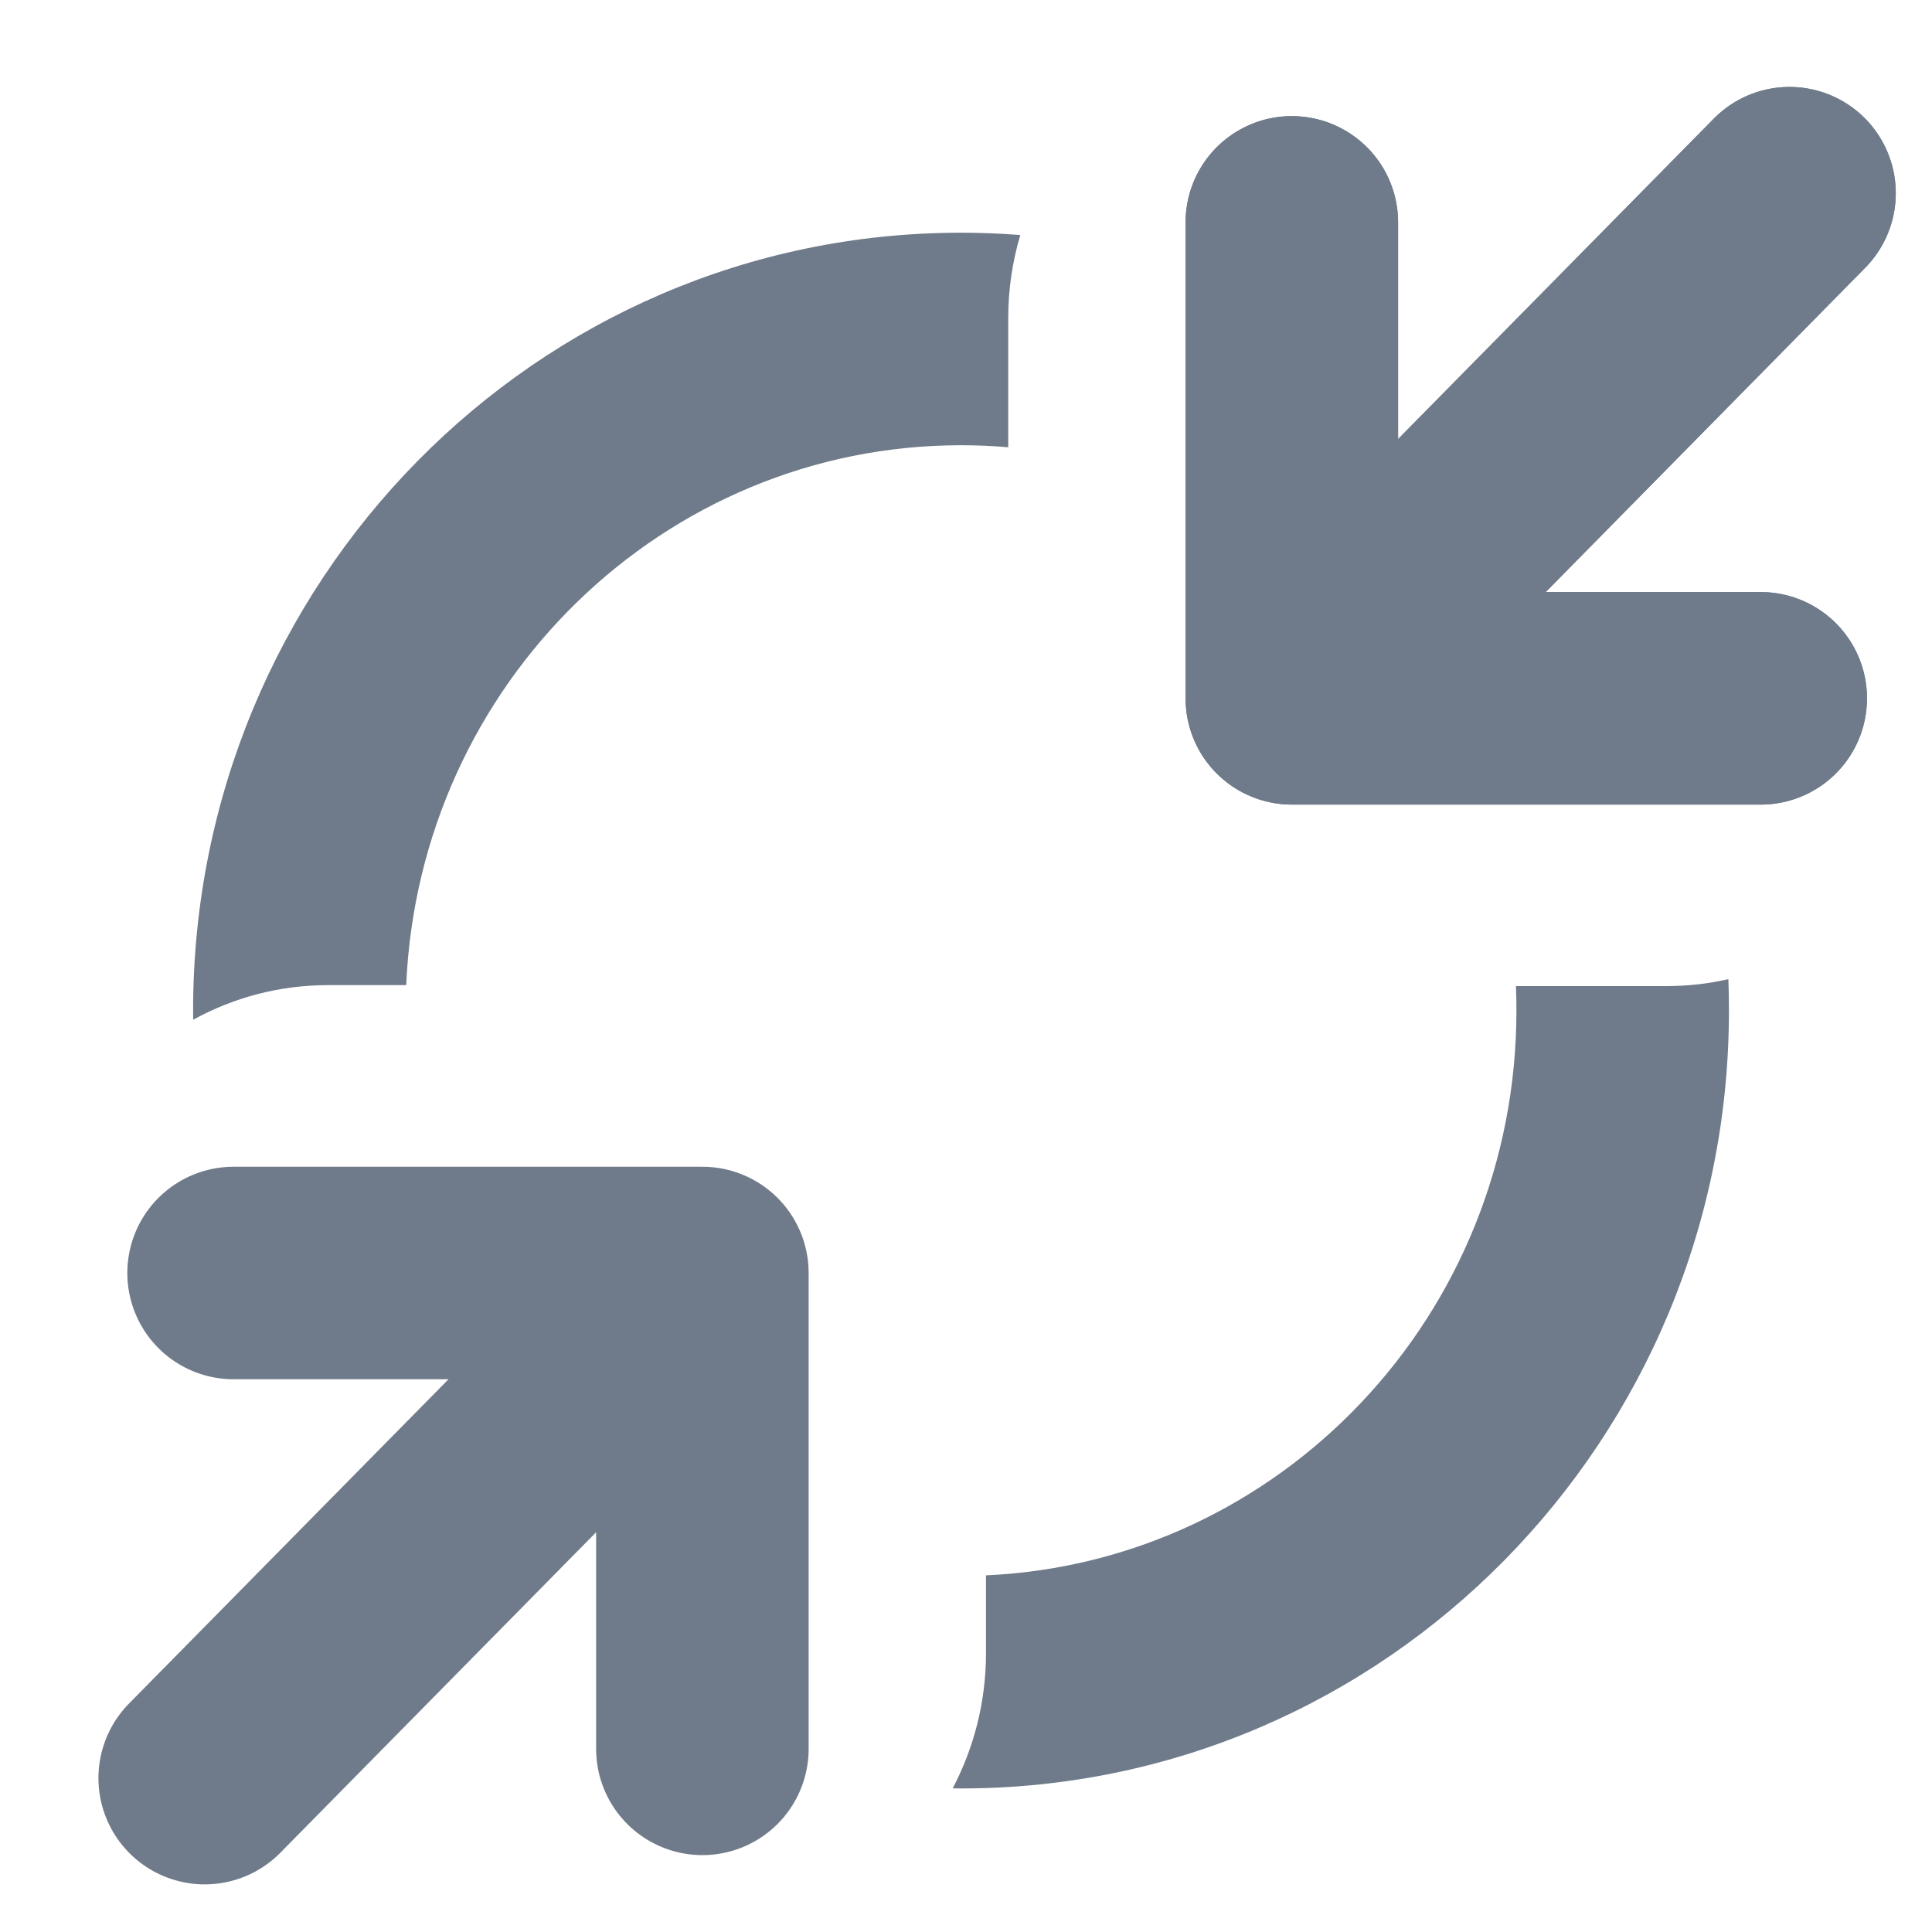
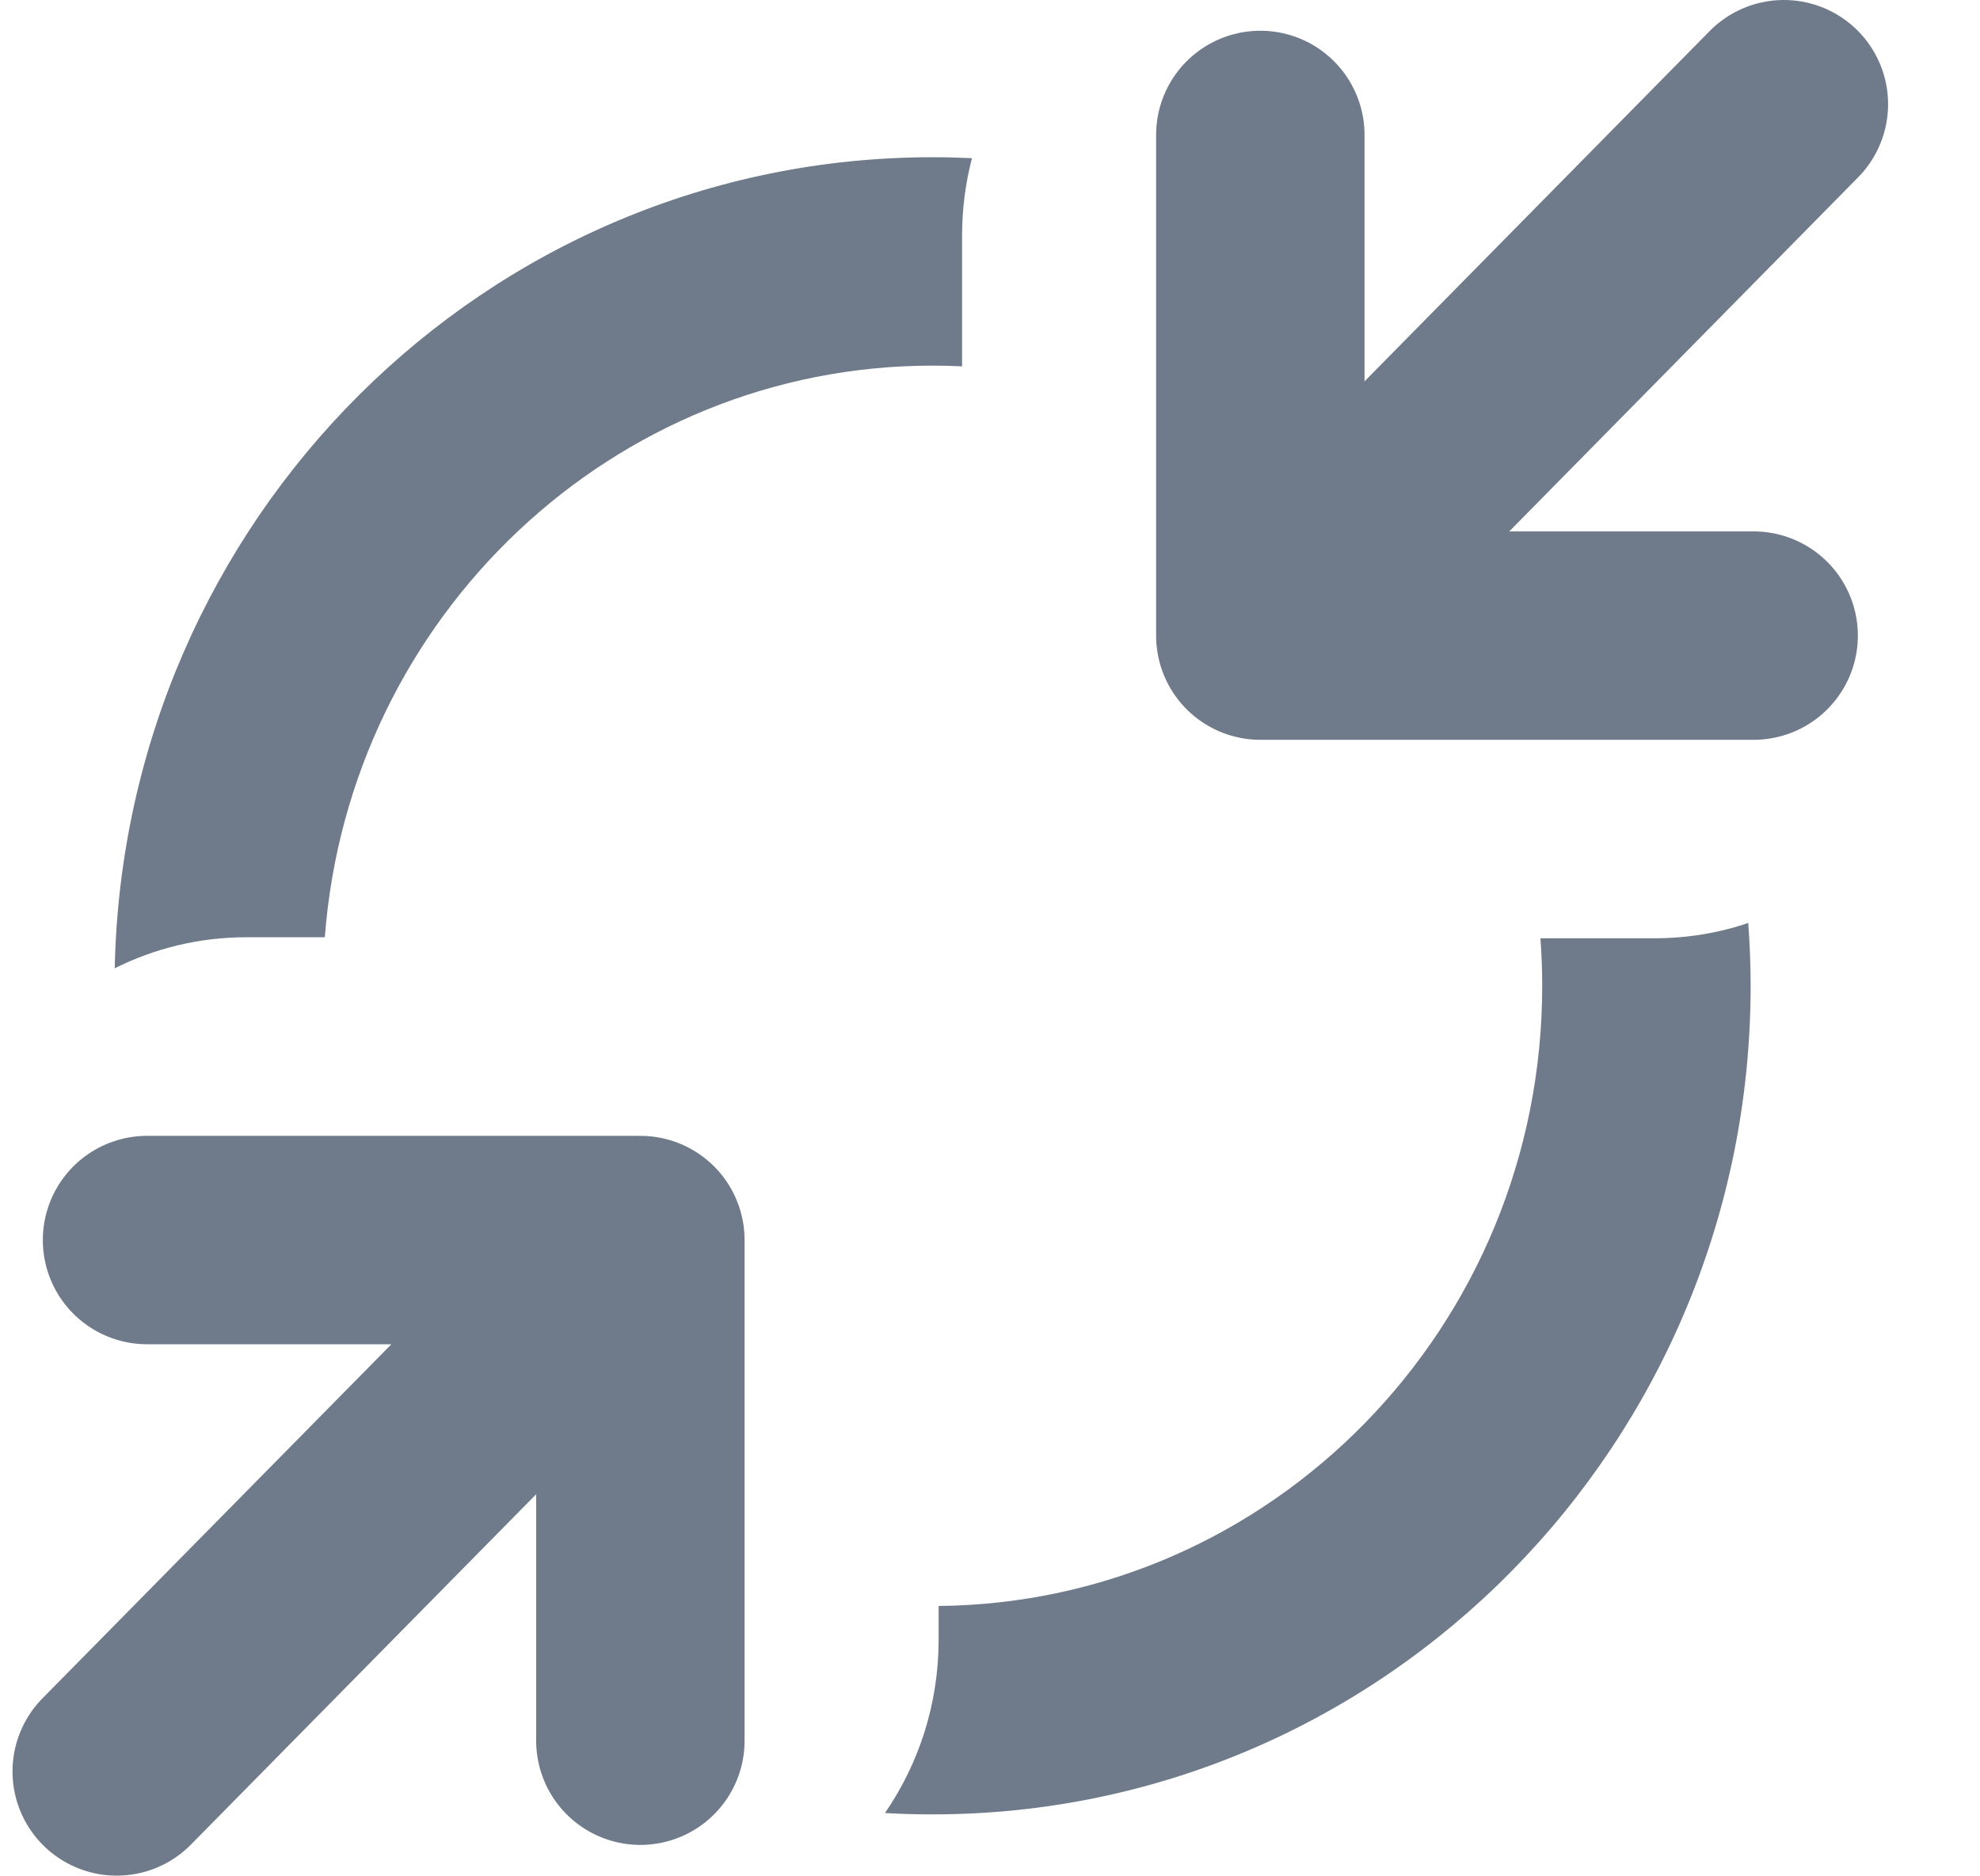
- <svg xmlns="http://www.w3.org/2000/svg" width="20" height="20" viewBox="0 0 20 20" fill="none">
-   <path fill-rule="evenodd" clip-rule="evenodd" d="M1.999 10.461C1.999 10.493 1.999 10.524 2 10.556C2.415 10.328 2.89 10.198 3.396 10.198L4.205 10.198C4.34 7.074 6.874 4.609 9.949 4.609C10.113 4.609 10.276 4.616 10.437 4.63L10.437 3.295C10.437 2.995 10.481 2.706 10.562 2.433C10.36 2.417 10.155 2.409 9.949 2.409C5.543 2.409 1.999 6.03 1.999 10.461ZM17.892 10.136C17.896 10.244 17.898 10.352 17.898 10.461C17.898 14.893 14.355 18.514 9.949 18.514C9.92 18.514 9.891 18.513 9.862 18.513C10.082 18.095 10.207 17.618 10.207 17.111L10.207 16.308C13.248 16.171 15.698 13.62 15.698 10.461C15.698 10.377 15.697 10.292 15.693 10.208L17.248 10.208C17.469 10.208 17.685 10.184 17.892 10.136Z" fill="#6F7B8A" />
-   <path d="M18.525 2L13.373 7.229M13.373 7.229L13.373 2.302M13.373 7.229L18.227 7.229" stroke="#6F7B8A" stroke-width="2.2" stroke-linecap="round" stroke-linejoin="round" />
-   <path d="M18.525 2L13.373 7.229M13.373 7.229L13.373 2.302M13.373 7.229L18.227 7.229" stroke="#6F7B8A" stroke-width="2.2" stroke-linecap="round" stroke-linejoin="round" />
-   <path d="M2.119 18.407L7.271 13.178M7.271 13.178L7.271 18.104M7.271 13.178L2.418 13.178" stroke="#6F7B8A" stroke-width="2.2" stroke-linecap="round" stroke-linejoin="round" />
+ <svg xmlns="http://www.w3.org/2000/svg" width="19" height="18" viewBox="0 0 19 18" fill="none">
+   <path fill-rule="evenodd" clip-rule="evenodd" d="M8.949 1.509C4.656 1.509 1.19 4.992 1.101 9.293C1.482 9.102 1.911 8.995 2.364 8.995L3.117 8.995C3.351 5.914 5.885 3.509 8.949 3.509C9.044 3.509 9.138 3.511 9.232 3.516L9.232 2.263C9.232 2.006 9.265 1.756 9.327 1.518C9.202 1.512 9.076 1.509 8.949 1.509ZM16.776 8.858C16.493 8.954 16.189 9.005 15.874 9.005L14.782 9.005C14.793 9.156 14.799 9.308 14.799 9.461C14.799 12.743 12.197 15.382 9.007 15.413L9.007 15.737C9.007 16.356 8.816 16.929 8.492 17.4C8.643 17.409 8.796 17.413 8.949 17.413C13.298 17.413 16.799 13.839 16.799 9.461C16.799 9.258 16.791 9.057 16.776 8.858Z" fill="#6F7B8A" />
+   <path d="M17.118 1L12.094 6.1M12.094 6.1L12.094 1.295M12.094 6.1L16.828 6.1" stroke="#6F7B8A" stroke-width="2" stroke-linecap="round" stroke-linejoin="round" />
+   <path d="M1.12 17.001L6.145 11.901M6.145 11.901L6.145 16.706M6.145 11.901L1.411 11.901" stroke="#6F7B8A" stroke-width="2" stroke-linecap="round" stroke-linejoin="round" />
</svg>
